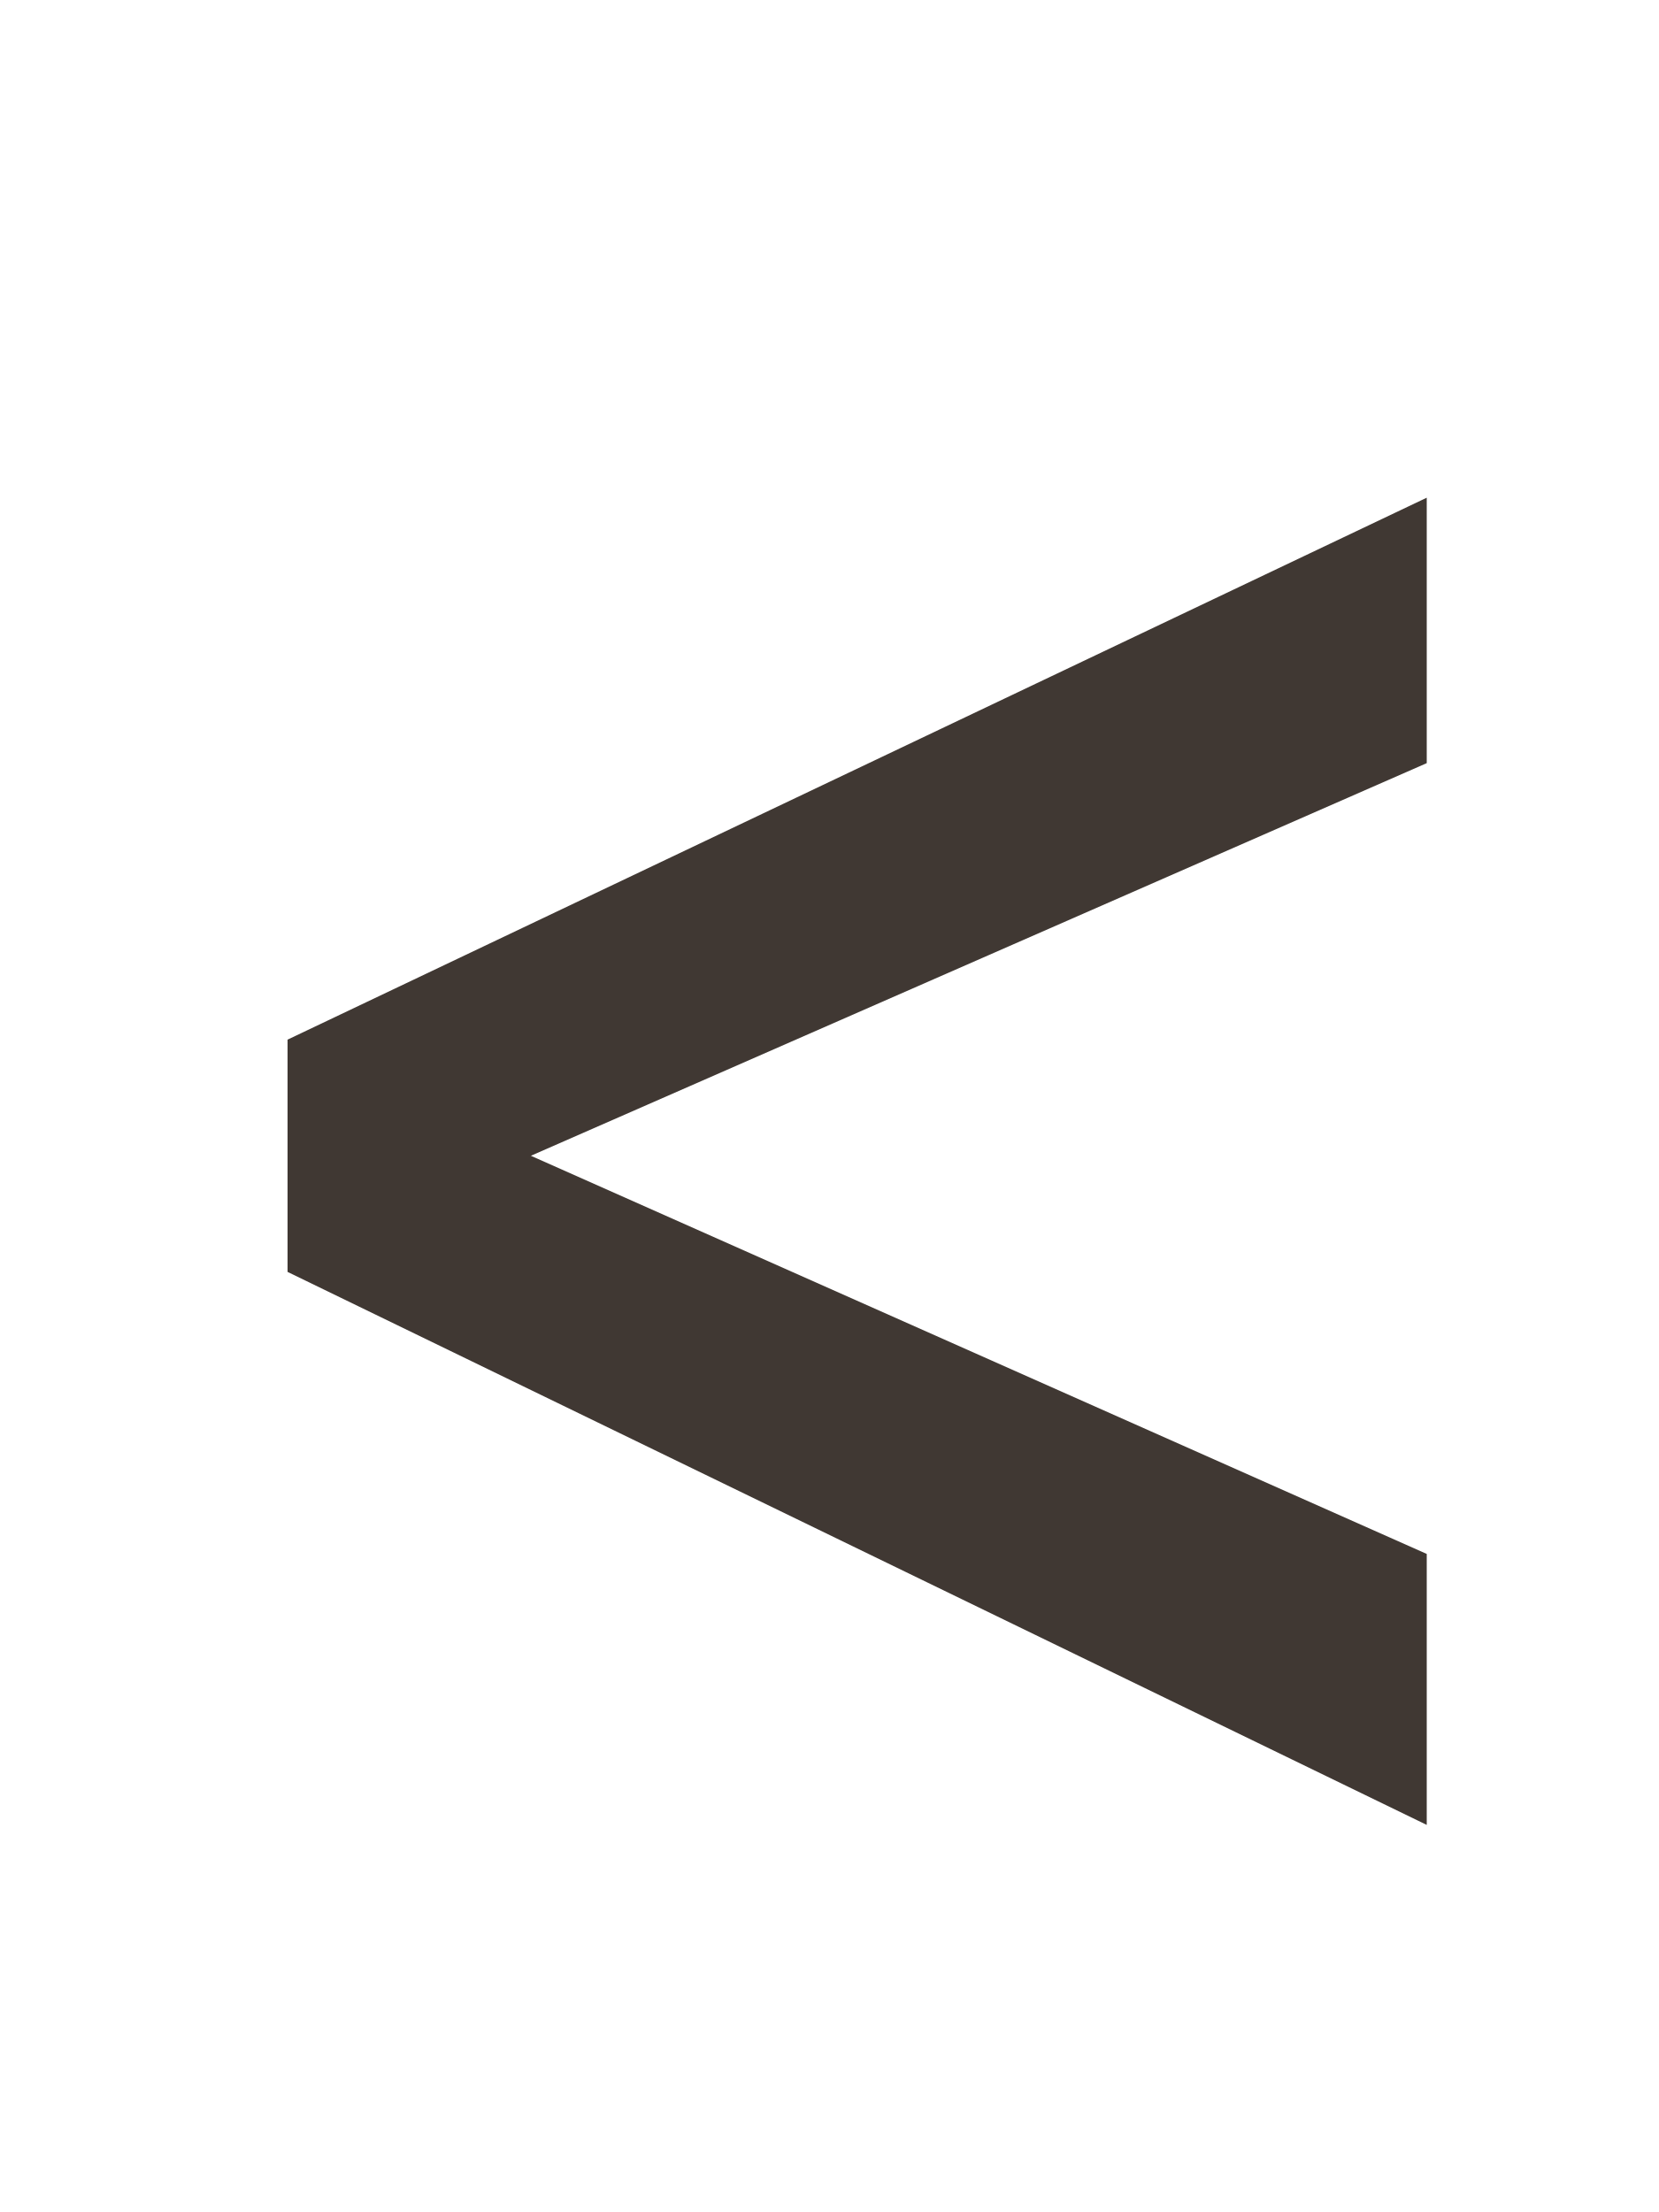
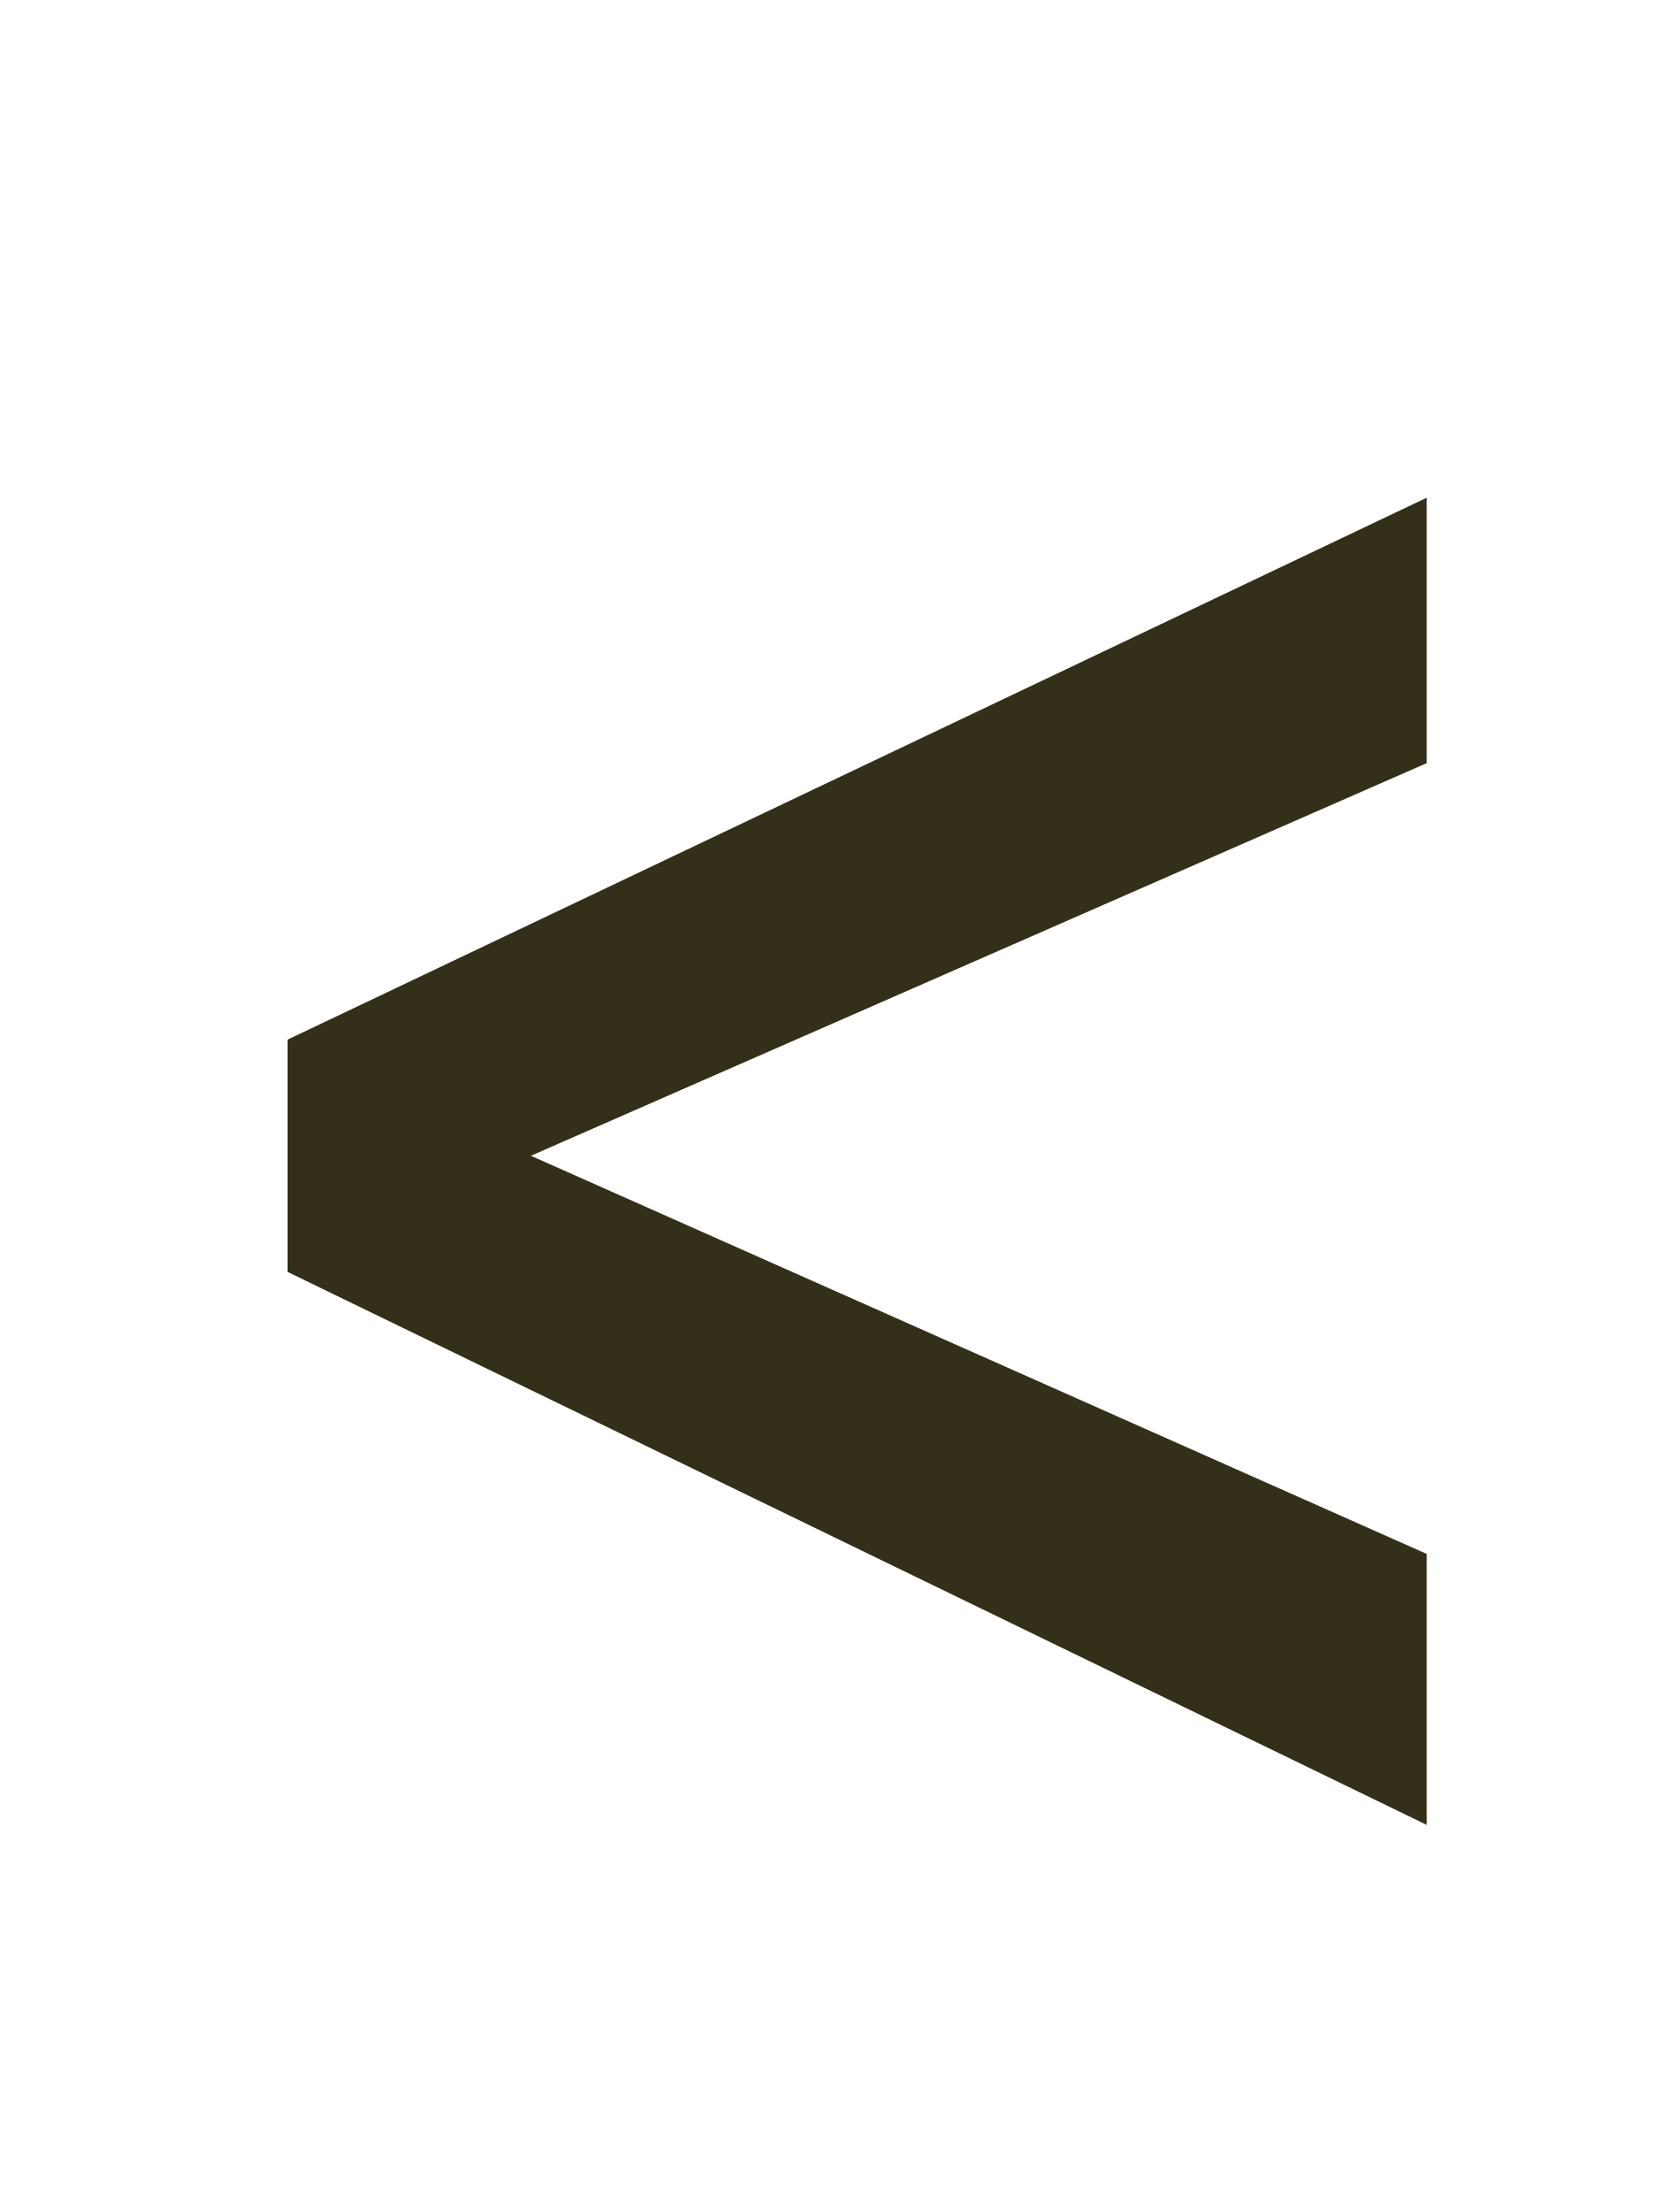
<svg xmlns="http://www.w3.org/2000/svg" version="1.1" id="tipos" x="0px" y="0px" viewBox="0 0 30 40" style="enable-background:new 0 0 30 40;" xml:space="preserve">
  <style type="text/css">
- 	.st0{fill:#403833;}
+ 	.st0{fill:#332F18;}
</style>
  <path class="st0" d="M25.8,33L5.2,23v-4.2L25.8,9v4.8L9.6,20.9l16.2,7.2C25.8,28.1,25.8,33,25.8,33z" />
</svg>
